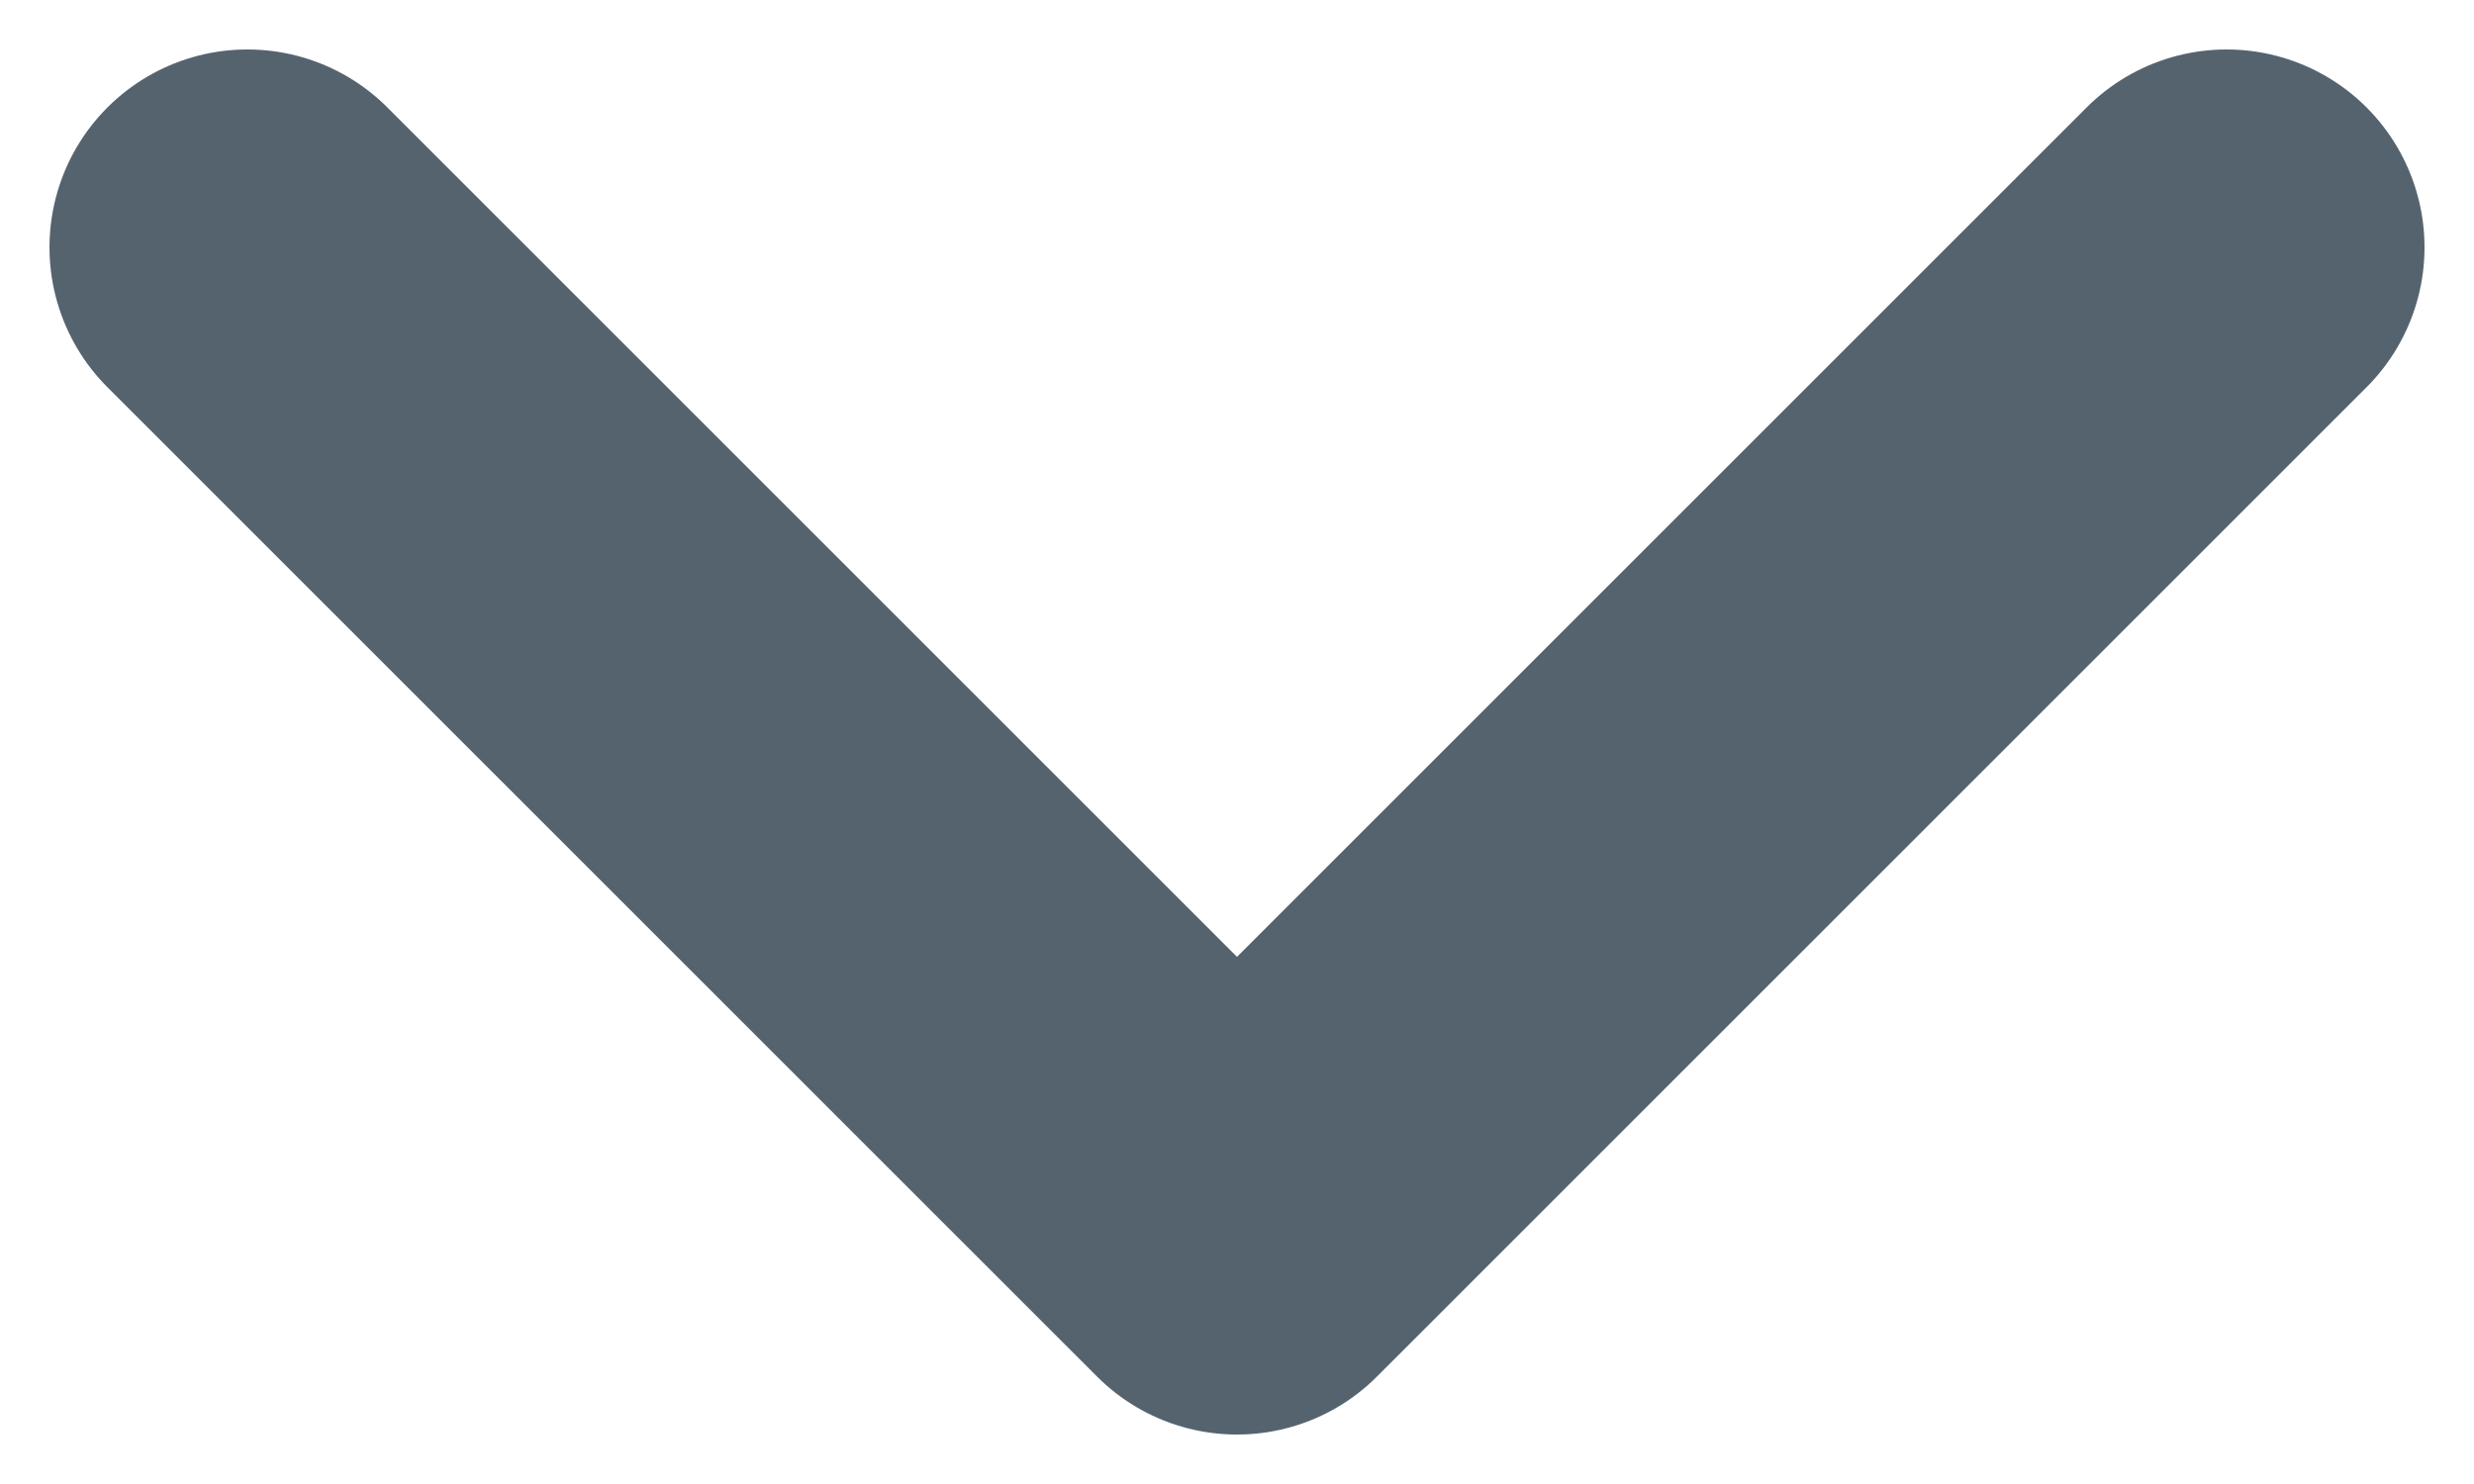
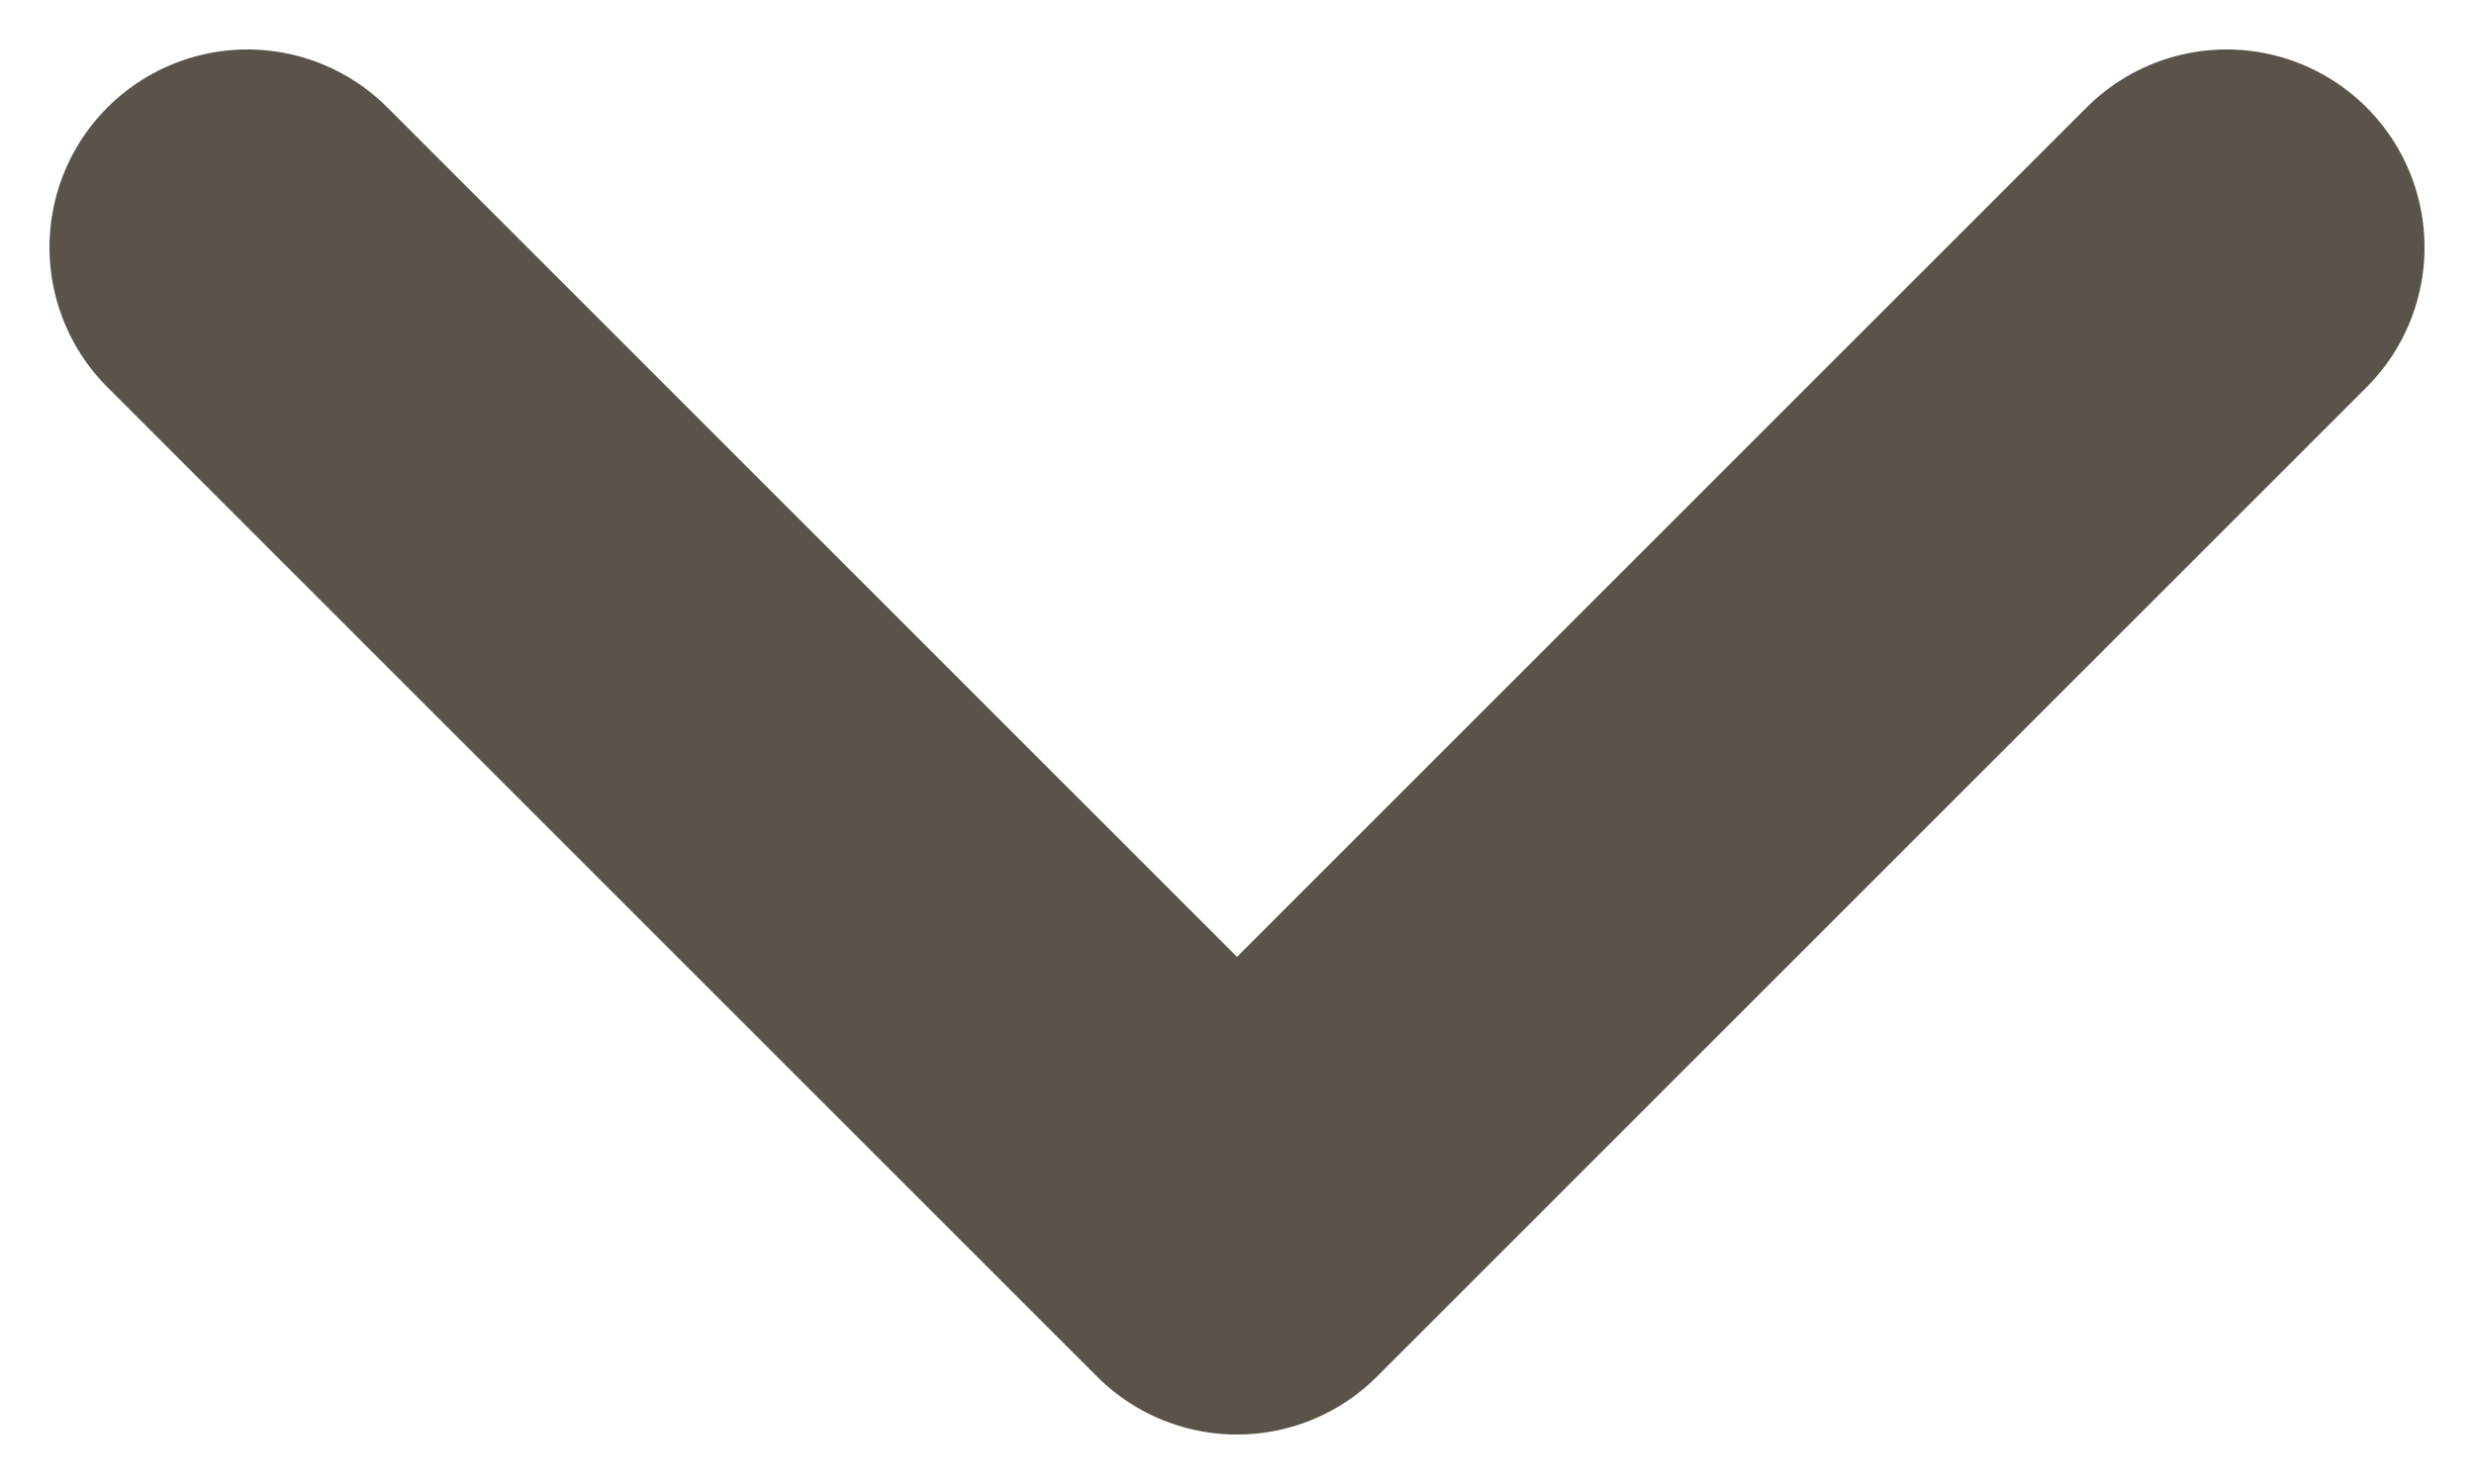
<svg xmlns="http://www.w3.org/2000/svg" width="10" height="6" viewBox="0 0 10 6">
-   <path d="M1 1l4 4 4-4" fill="none" stroke="#55636f" stroke-width="1.6" stroke-linecap="round" stroke-linejoin="round" />
+   <path d="M1 1l4 4 4-4" fill="none" stroke="#5a5349" stroke-width="1.6" stroke-linecap="round" stroke-linejoin="round" />
</svg>
